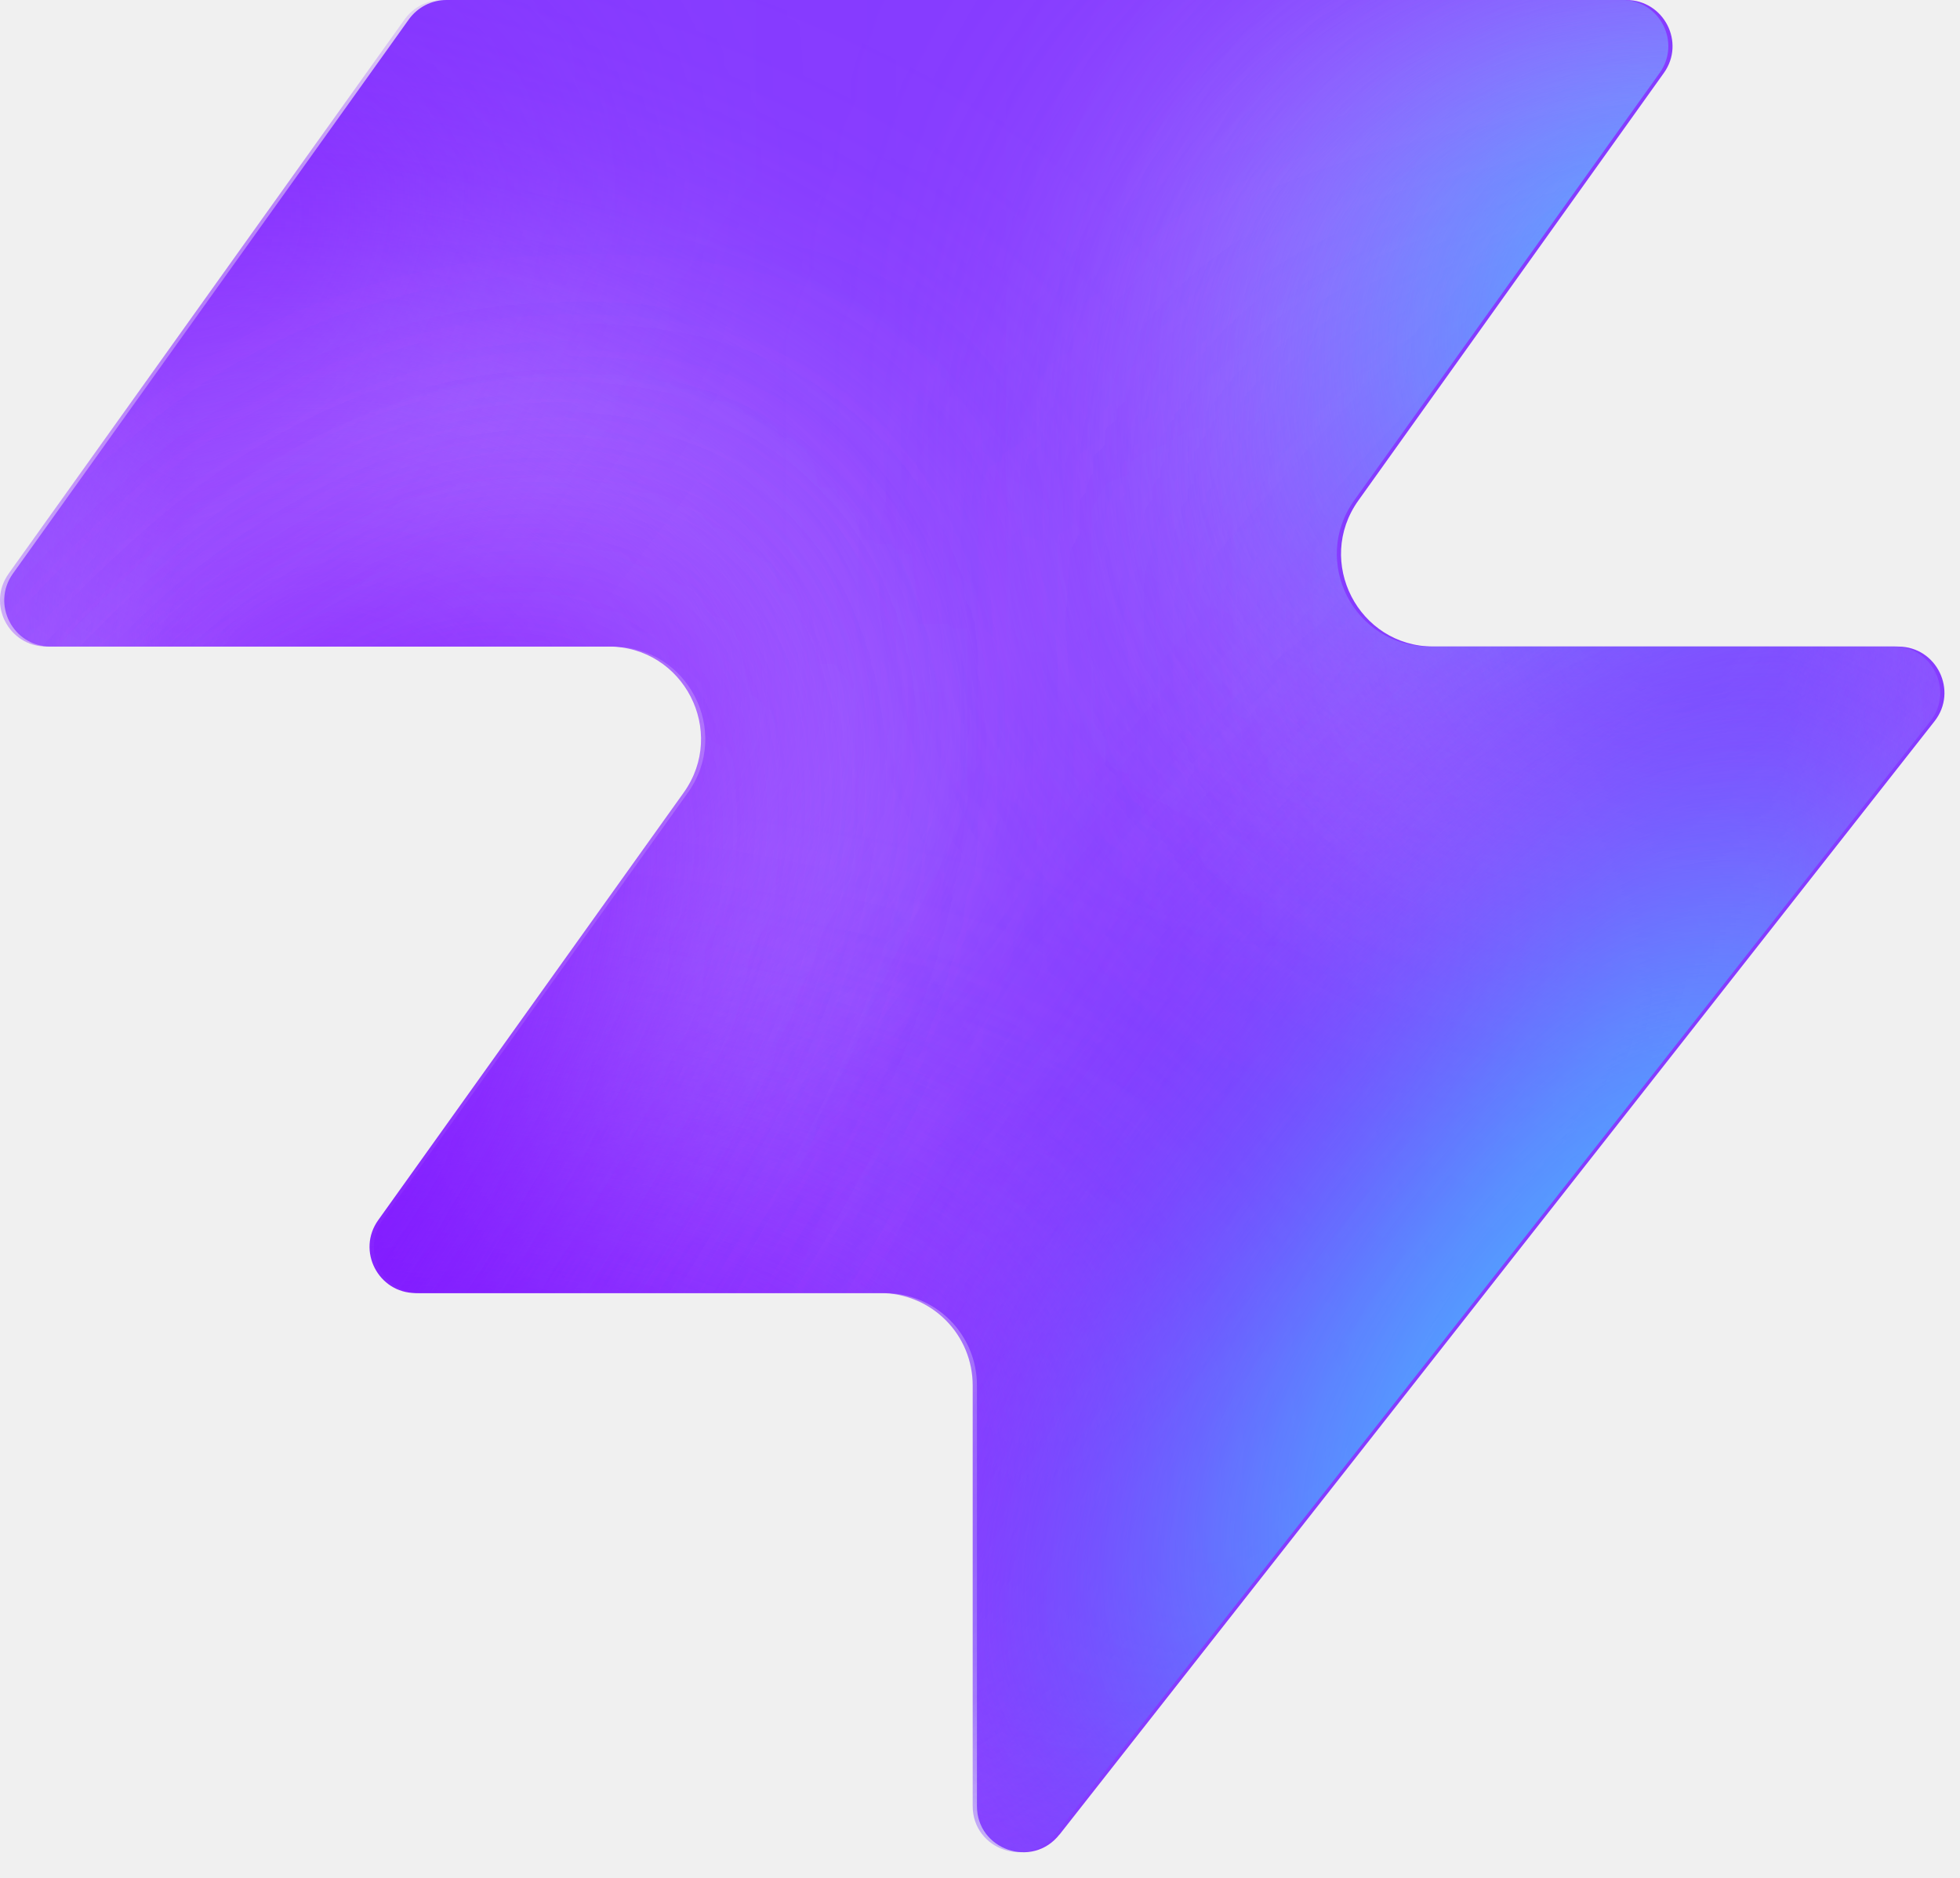
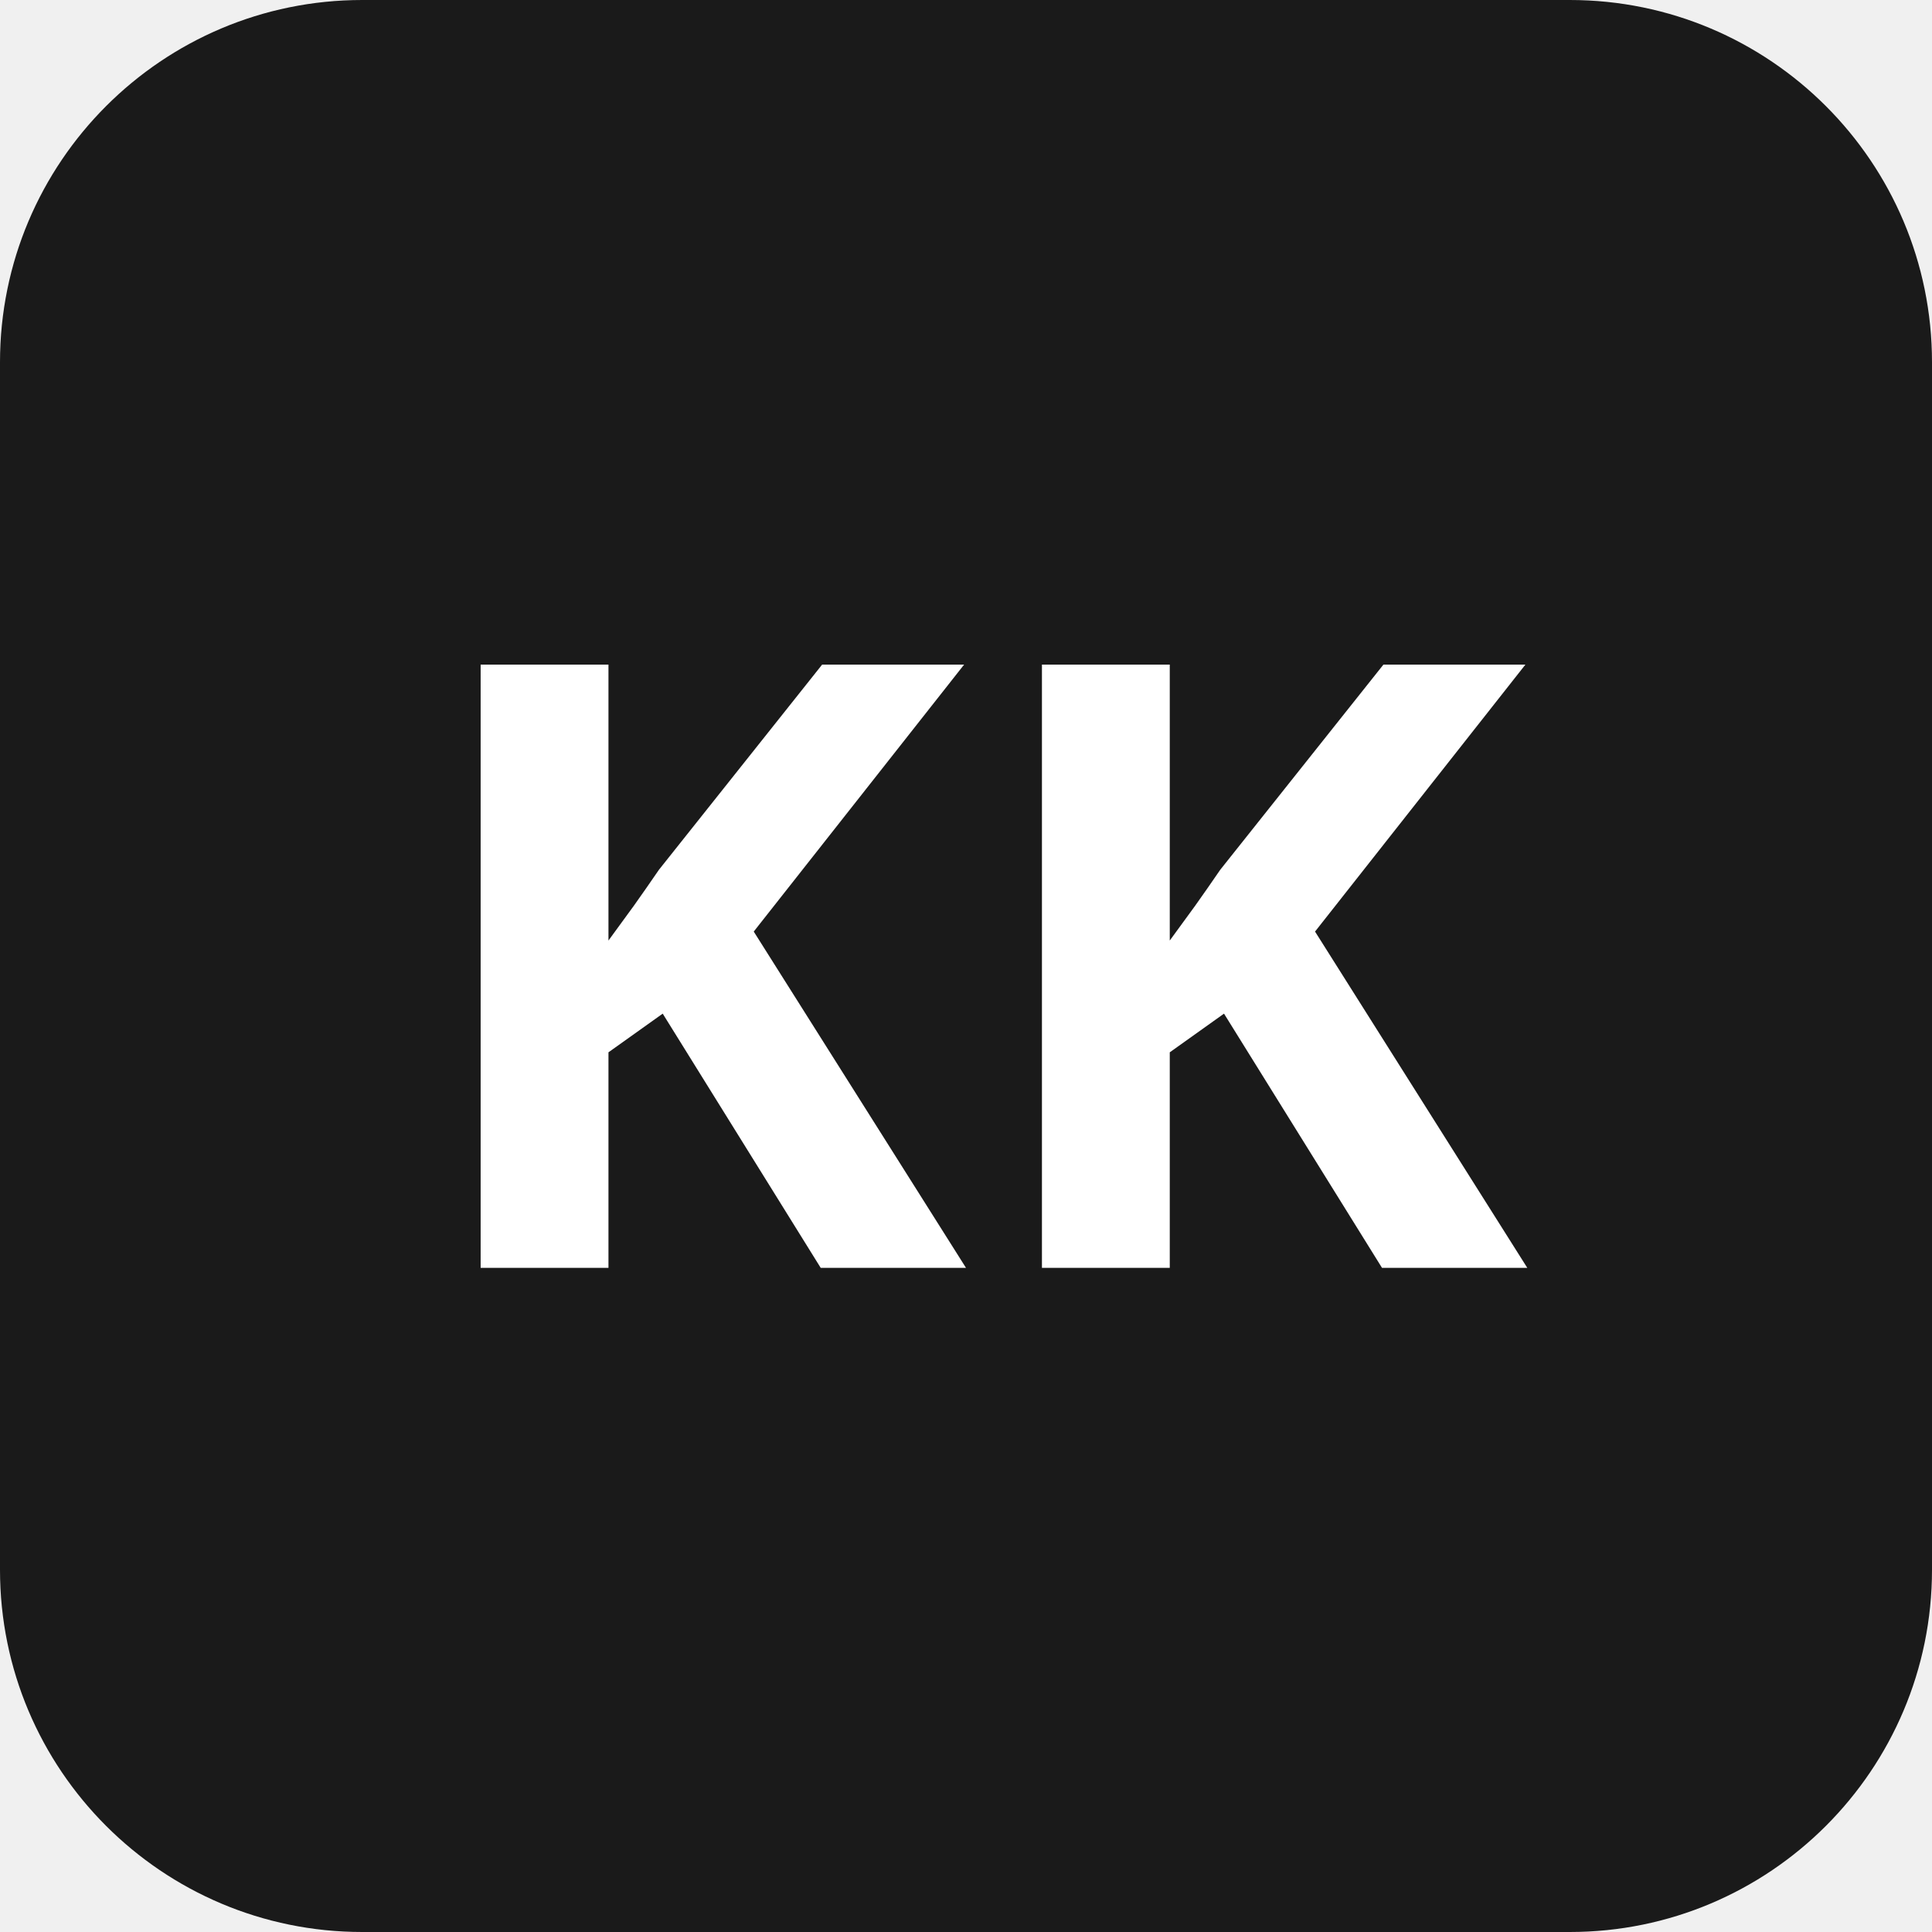
- <svg xmlns="http://www.w3.org/2000/svg" width="48" height="46" fill="none" viewBox="0 0 48 46">
-   <path fill="#863bff" d="M25.946 44.938c-.664.845-2.021.375-2.021-.698V33.937a2.26 2.26 0 0 0-2.262-2.262H10.287c-.92 0-1.456-1.04-.92-1.788l7.48-10.471c1.07-1.497 0-3.578-1.842-3.578H1.237c-.92 0-1.456-1.04-.92-1.788L10.013.474c.214-.297.556-.474.92-.474h28.894c.92 0 1.456 1.04.92 1.788l-7.48 10.471c-1.07 1.498 0 3.579 1.842 3.579h11.377c.943 0 1.473 1.088.89 1.83L25.947 44.94z" style="fill:#863bff;fill:color(display-p3 .525 .23 1);fill-opacity:1" />
-   <mask id="a" width="48" height="46" x="0" y="0" maskUnits="userSpaceOnUse" style="mask-type:alpha">
-     <path fill="#000" d="M25.842 44.938c-.664.844-2.021.375-2.021-.698V33.937a2.26 2.26 0 0 0-2.262-2.262H10.183c-.92 0-1.456-1.04-.92-1.788l7.48-10.471c1.07-1.498 0-3.579-1.842-3.579H1.133c-.92 0-1.456-1.04-.92-1.787L9.91.473c.214-.297.556-.474.92-.474h28.894c.92 0 1.456 1.04.92 1.788l-7.48 10.471c-1.07 1.498 0 3.578 1.842 3.578h11.377c.943 0 1.473 1.088.89 1.832L25.843 44.94z" style="fill:#000;fill-opacity:1" />
-   </mask>
-   <g mask="url(#a)">
-     <g filter="url(#b)">
-       <ellipse cx="5.508" cy="14.704" fill="#ede6ff" rx="5.508" ry="14.704" style="fill:#ede6ff;fill:color(display-p3 .927 .903 1);fill-opacity:1" transform="matrix(.00324 1 1 -.00324 -4.47 31.516)" />
-     </g>
-     <g filter="url(#c)">
-       <ellipse cx="10.399" cy="29.851" fill="#ede6ff" rx="10.399" ry="29.851" style="fill:#ede6ff;fill:color(display-p3 .927 .903 1);fill-opacity:1" transform="matrix(.00324 1 1 -.00324 -39.328 7.883)" />
-     </g>
-     <g filter="url(#d)">
-       <ellipse cx="5.508" cy="30.487" fill="#7e14ff" rx="5.508" ry="30.487" style="fill:#7e14ff;fill:color(display-p3 .492 .077 1);fill-opacity:1" transform="rotate(89.814 -25.913 -14.639)scale(1 -1)" />
-     </g>
-     <g filter="url(#e)">
-       <ellipse cx="5.508" cy="30.599" fill="#7e14ff" rx="5.508" ry="30.599" style="fill:#7e14ff;fill:color(display-p3 .492 .077 1);fill-opacity:1" transform="rotate(89.814 -32.644 -3.334)scale(1 -1)" />
-     </g>
-     <g filter="url(#f)">
-       <ellipse cx="5.508" cy="30.599" fill="#7e14ff" rx="5.508" ry="30.599" style="fill:#7e14ff;fill:color(display-p3 .492 .077 1);fill-opacity:1" transform="matrix(.00324 1 1 -.00324 -34.34 30.47)" />
-     </g>
-     <g filter="url(#g)">
-       <ellipse cx="14.072" cy="22.078" fill="#ede6ff" rx="14.072" ry="22.078" style="fill:#ede6ff;fill:color(display-p3 .927 .903 1);fill-opacity:1" transform="rotate(93.35 24.506 48.493)scale(-1 1)" />
-     </g>
-     <g filter="url(#h)">
-       <ellipse cx="3.47" cy="21.501" fill="#7e14ff" rx="3.47" ry="21.501" style="fill:#7e14ff;fill:color(display-p3 .492 .077 1);fill-opacity:1" transform="rotate(89.009 28.708 47.59)scale(-1 1)" />
-     </g>
-     <g filter="url(#i)">
-       <ellipse cx="3.47" cy="21.501" fill="#7e14ff" rx="3.47" ry="21.501" style="fill:#7e14ff;fill:color(display-p3 .492 .077 1);fill-opacity:1" transform="rotate(89.009 28.708 47.59)scale(-1 1)" />
-     </g>
-     <g filter="url(#j)">
-       <ellipse cx=".387" cy="8.972" fill="#7e14ff" rx="4.407" ry="29.108" style="fill:#7e14ff;fill:color(display-p3 .492 .077 1);fill-opacity:1" transform="rotate(39.51 .387 8.972)" />
-     </g>
-     <g filter="url(#k)">
-       <ellipse cx="47.523" cy="-6.092" fill="#7e14ff" rx="4.407" ry="29.108" style="fill:#7e14ff;fill:color(display-p3 .492 .077 1);fill-opacity:1" transform="rotate(37.892 47.523 -6.092)" />
-     </g>
-     <g filter="url(#l)">
-       <ellipse cx="41.412" cy="6.333" fill="#47bfff" rx="5.971" ry="9.665" style="fill:#47bfff;fill:color(display-p3 .28 .748 1);fill-opacity:1" transform="rotate(37.892 41.412 6.333)" />
-     </g>
-     <g filter="url(#m)">
-       <ellipse cx="-1.879" cy="38.332" fill="#7e14ff" rx="4.407" ry="29.108" style="fill:#7e14ff;fill:color(display-p3 .492 .077 1);fill-opacity:1" transform="rotate(37.892 -1.88 38.332)" />
-     </g>
-     <g filter="url(#n)">
-       <ellipse cx="-1.879" cy="38.332" fill="#7e14ff" rx="4.407" ry="29.108" style="fill:#7e14ff;fill:color(display-p3 .492 .077 1);fill-opacity:1" transform="rotate(37.892 -1.88 38.332)" />
-     </g>
-     <g filter="url(#o)">
-       <ellipse cx="35.651" cy="29.907" fill="#7e14ff" rx="4.407" ry="29.108" style="fill:#7e14ff;fill:color(display-p3 .492 .077 1);fill-opacity:1" transform="rotate(37.892 35.651 29.907)" />
-     </g>
-     <g filter="url(#p)">
-       <ellipse cx="38.418" cy="32.4" fill="#47bfff" rx="5.971" ry="15.297" style="fill:#47bfff;fill:color(display-p3 .28 .748 1);fill-opacity:1" transform="rotate(37.892 38.418 32.4)" />
-     </g>
-   </g>
-   <defs>
-     <filter id="b" width="60.045" height="41.654" x="-19.77" y="16.149" color-interpolation-filters="sRGB" filterUnits="userSpaceOnUse">
-       <feFlood flood-opacity="0" result="BackgroundImageFix" />
-       <feBlend in="SourceGraphic" in2="BackgroundImageFix" result="shape" />
-       <feGaussianBlur result="effect1_foregroundBlur_2002_17158" stdDeviation="7.659" />
-     </filter>
-     <filter id="c" width="90.34" height="51.437" x="-54.613" y="-7.533" color-interpolation-filters="sRGB" filterUnits="userSpaceOnUse">
-       <feFlood flood-opacity="0" result="BackgroundImageFix" />
-       <feBlend in="SourceGraphic" in2="BackgroundImageFix" result="shape" />
-       <feGaussianBlur result="effect1_foregroundBlur_2002_17158" stdDeviation="7.659" />
-     </filter>
-     <filter id="d" width="79.355" height="29.4" x="-49.64" y="2.03" color-interpolation-filters="sRGB" filterUnits="userSpaceOnUse">
-       <feFlood flood-opacity="0" result="BackgroundImageFix" />
-       <feBlend in="SourceGraphic" in2="BackgroundImageFix" result="shape" />
-       <feGaussianBlur result="effect1_foregroundBlur_2002_17158" stdDeviation="4.596" />
-     </filter>
-     <filter id="e" width="79.579" height="29.4" x="-45.045" y="20.029" color-interpolation-filters="sRGB" filterUnits="userSpaceOnUse">
-       <feFlood flood-opacity="0" result="BackgroundImageFix" />
-       <feBlend in="SourceGraphic" in2="BackgroundImageFix" result="shape" />
-       <feGaussianBlur result="effect1_foregroundBlur_2002_17158" stdDeviation="4.596" />
-     </filter>
-     <filter id="f" width="79.579" height="29.4" x="-43.513" y="21.178" color-interpolation-filters="sRGB" filterUnits="userSpaceOnUse">
-       <feFlood flood-opacity="0" result="BackgroundImageFix" />
-       <feBlend in="SourceGraphic" in2="BackgroundImageFix" result="shape" />
-       <feGaussianBlur result="effect1_foregroundBlur_2002_17158" stdDeviation="4.596" />
-     </filter>
-     <filter id="g" width="74.749" height="58.852" x="15.756" y="-17.901" color-interpolation-filters="sRGB" filterUnits="userSpaceOnUse">
-       <feFlood flood-opacity="0" result="BackgroundImageFix" />
-       <feBlend in="SourceGraphic" in2="BackgroundImageFix" result="shape" />
-       <feGaussianBlur result="effect1_foregroundBlur_2002_17158" stdDeviation="7.659" />
-     </filter>
-     <filter id="h" width="61.377" height="25.362" x="23.548" y="2.284" color-interpolation-filters="sRGB" filterUnits="userSpaceOnUse">
-       <feFlood flood-opacity="0" result="BackgroundImageFix" />
-       <feBlend in="SourceGraphic" in2="BackgroundImageFix" result="shape" />
-       <feGaussianBlur result="effect1_foregroundBlur_2002_17158" stdDeviation="4.596" />
-     </filter>
-     <filter id="i" width="61.377" height="25.362" x="23.548" y="2.284" color-interpolation-filters="sRGB" filterUnits="userSpaceOnUse">
-       <feFlood flood-opacity="0" result="BackgroundImageFix" />
-       <feBlend in="SourceGraphic" in2="BackgroundImageFix" result="shape" />
-       <feGaussianBlur result="effect1_foregroundBlur_2002_17158" stdDeviation="4.596" />
-     </filter>
-     <filter id="j" width="56.045" height="63.649" x="-27.636" y="-22.853" color-interpolation-filters="sRGB" filterUnits="userSpaceOnUse">
-       <feFlood flood-opacity="0" result="BackgroundImageFix" />
-       <feBlend in="SourceGraphic" in2="BackgroundImageFix" result="shape" />
-       <feGaussianBlur result="effect1_foregroundBlur_2002_17158" stdDeviation="4.596" />
-     </filter>
-     <filter id="k" width="54.814" height="64.646" x="20.116" y="-38.415" color-interpolation-filters="sRGB" filterUnits="userSpaceOnUse">
-       <feFlood flood-opacity="0" result="BackgroundImageFix" />
-       <feBlend in="SourceGraphic" in2="BackgroundImageFix" result="shape" />
-       <feGaussianBlur result="effect1_foregroundBlur_2002_17158" stdDeviation="4.596" />
-     </filter>
-     <filter id="l" width="33.541" height="35.313" x="24.641" y="-11.323" color-interpolation-filters="sRGB" filterUnits="userSpaceOnUse">
-       <feFlood flood-opacity="0" result="BackgroundImageFix" />
-       <feBlend in="SourceGraphic" in2="BackgroundImageFix" result="shape" />
-       <feGaussianBlur result="effect1_foregroundBlur_2002_17158" stdDeviation="4.596" />
-     </filter>
-     <filter id="m" width="54.814" height="64.646" x="-29.286" y="6.009" color-interpolation-filters="sRGB" filterUnits="userSpaceOnUse">
-       <feFlood flood-opacity="0" result="BackgroundImageFix" />
-       <feBlend in="SourceGraphic" in2="BackgroundImageFix" result="shape" />
-       <feGaussianBlur result="effect1_foregroundBlur_2002_17158" stdDeviation="4.596" />
-     </filter>
-     <filter id="n" width="54.814" height="64.646" x="-29.286" y="6.009" color-interpolation-filters="sRGB" filterUnits="userSpaceOnUse">
-       <feFlood flood-opacity="0" result="BackgroundImageFix" />
-       <feBlend in="SourceGraphic" in2="BackgroundImageFix" result="shape" />
-       <feGaussianBlur result="effect1_foregroundBlur_2002_17158" stdDeviation="4.596" />
-     </filter>
-     <filter id="o" width="54.814" height="64.646" x="8.244" y="-2.416" color-interpolation-filters="sRGB" filterUnits="userSpaceOnUse">
-       <feFlood flood-opacity="0" result="BackgroundImageFix" />
-       <feBlend in="SourceGraphic" in2="BackgroundImageFix" result="shape" />
-       <feGaussianBlur result="effect1_foregroundBlur_2002_17158" stdDeviation="4.596" />
-     </filter>
-     <filter id="p" width="39.409" height="43.623" x="18.713" y="10.588" color-interpolation-filters="sRGB" filterUnits="userSpaceOnUse">
-       <feFlood flood-opacity="0" result="BackgroundImageFix" />
-       <feBlend in="SourceGraphic" in2="BackgroundImageFix" result="shape" />
-       <feGaussianBlur result="effect1_foregroundBlur_2002_17158" stdDeviation="4.596" />
-     </filter>
-   </defs>
+ <svg xmlns="http://www.w3.org/2000/svg" viewBox="0 0 64 64">
+   <rect width="64" height="64" rx="12" fill="#1a1a1a" />
+   <text x="32" y="42" font-family="system-ui, sans-serif" font-size="28" font-weight="700" fill="#ffffff" text-anchor="middle">KK</text>
</svg>
